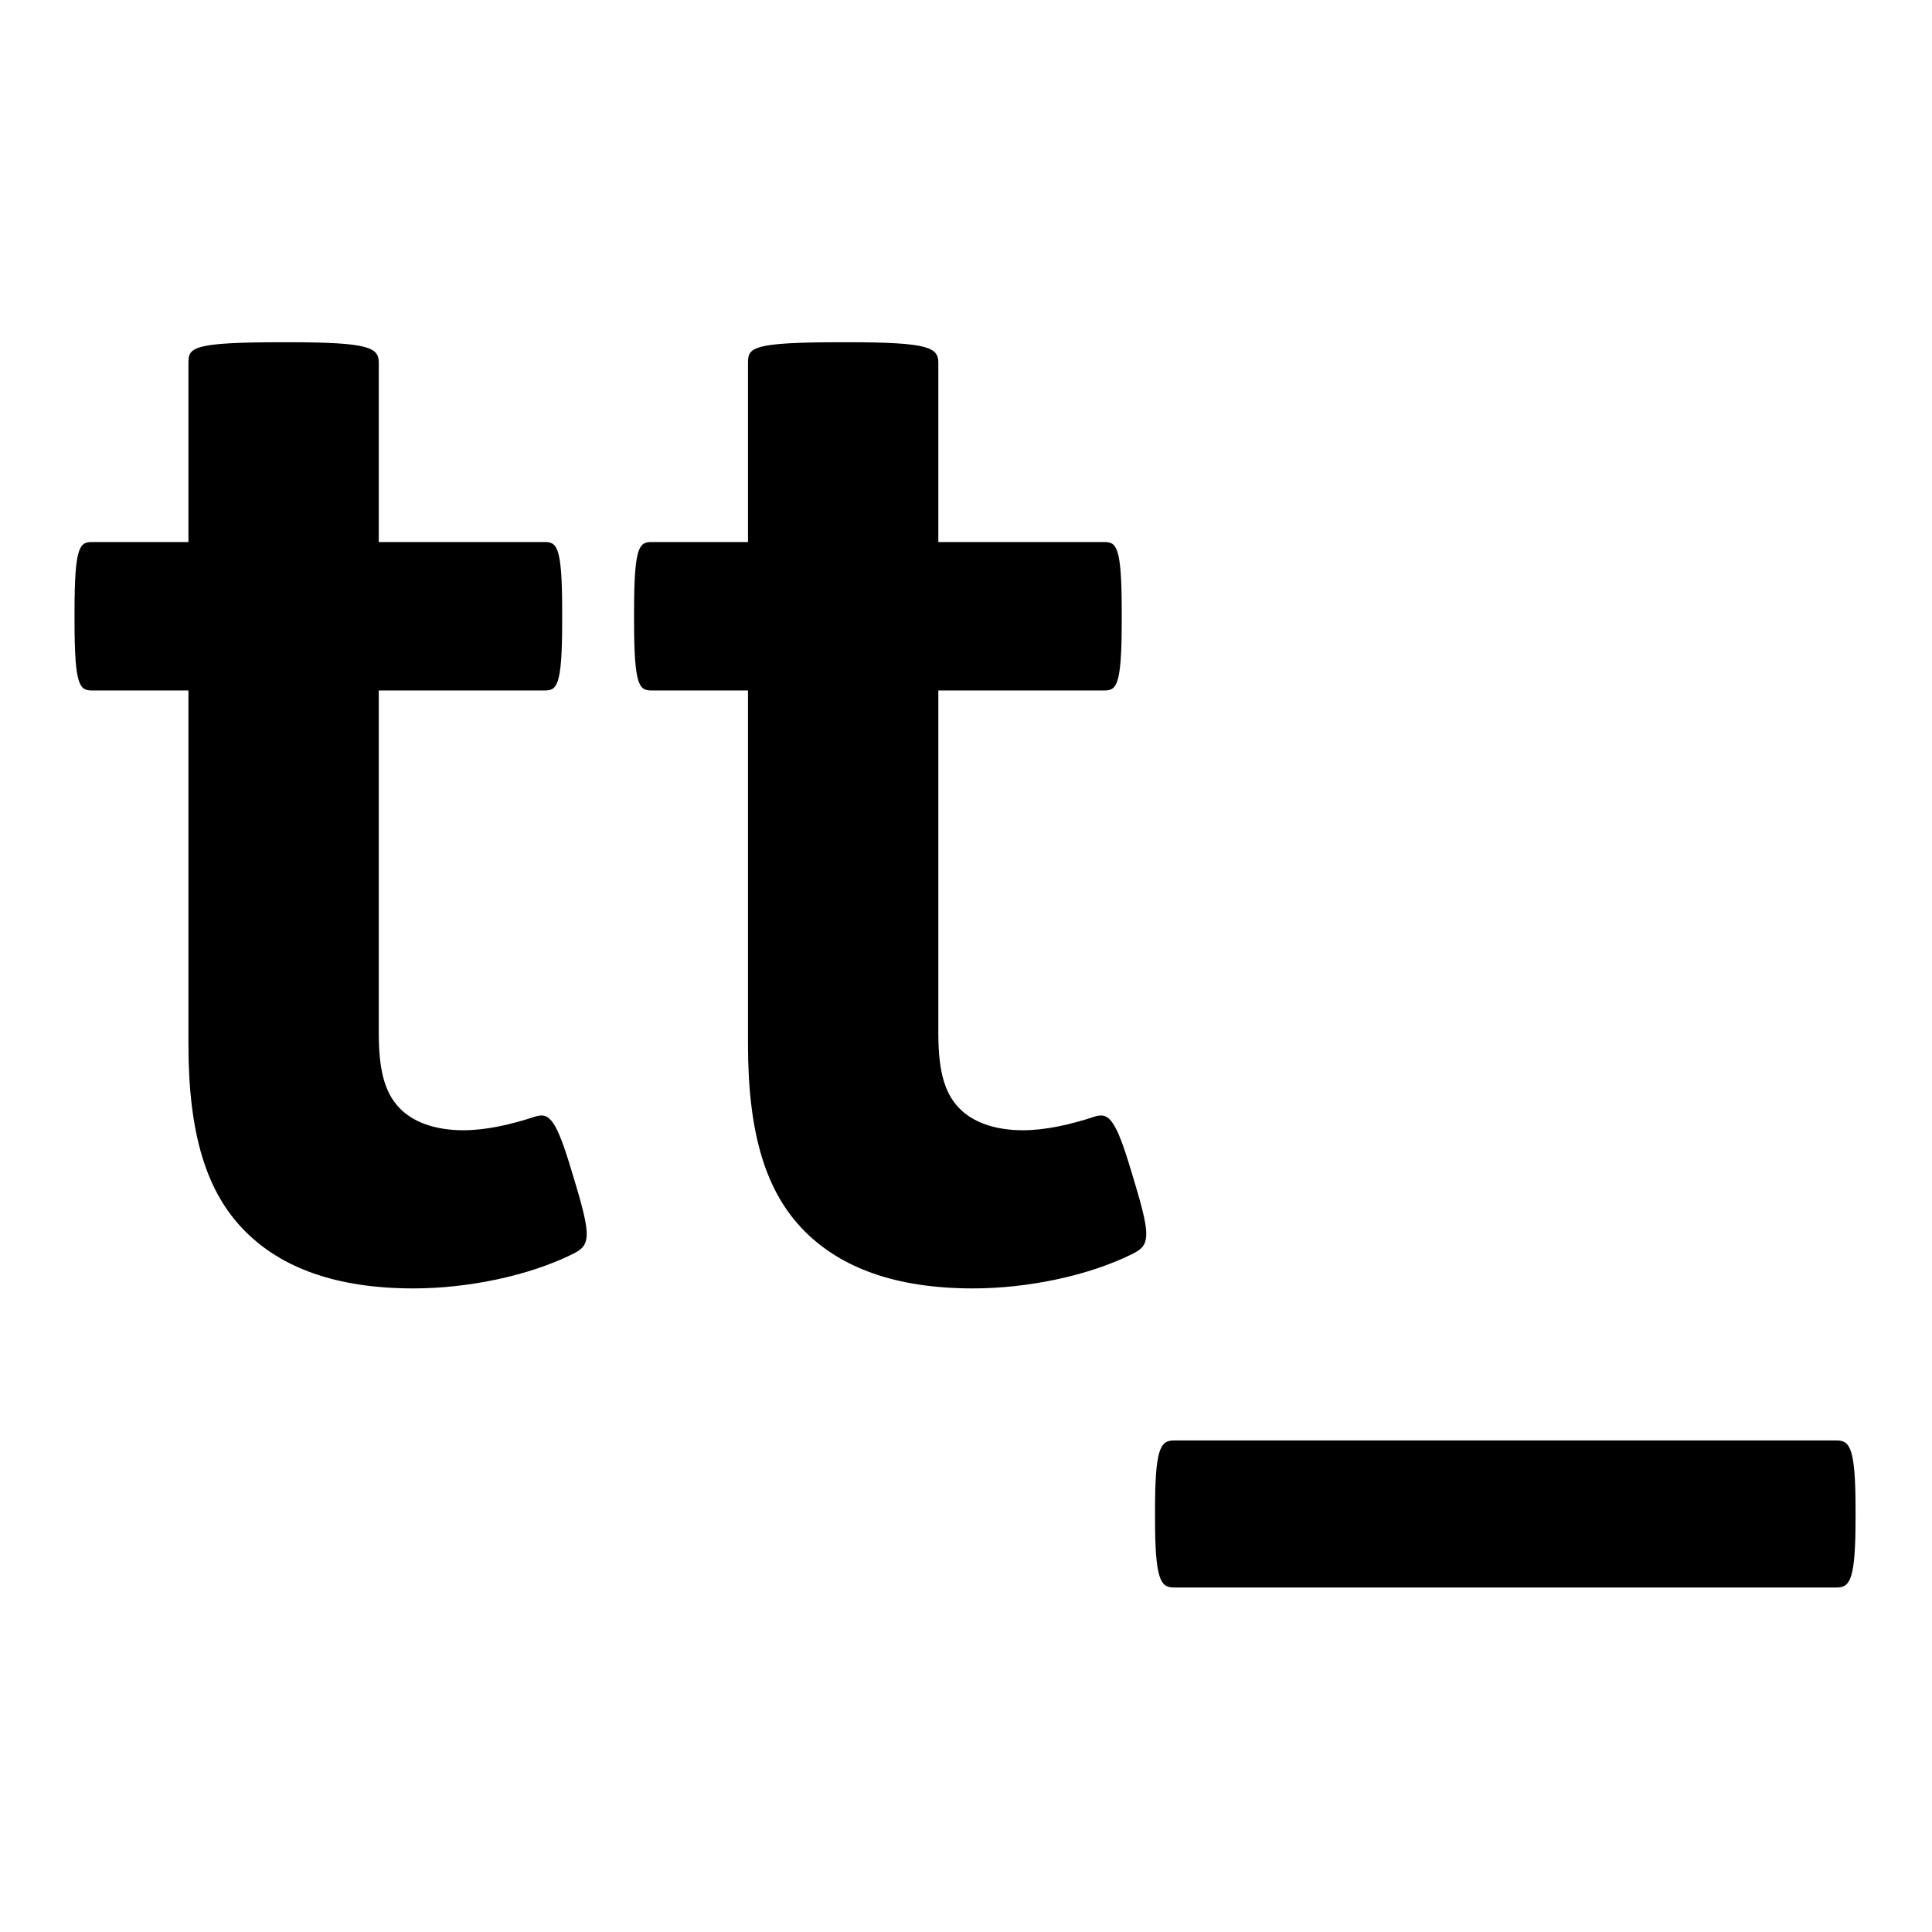
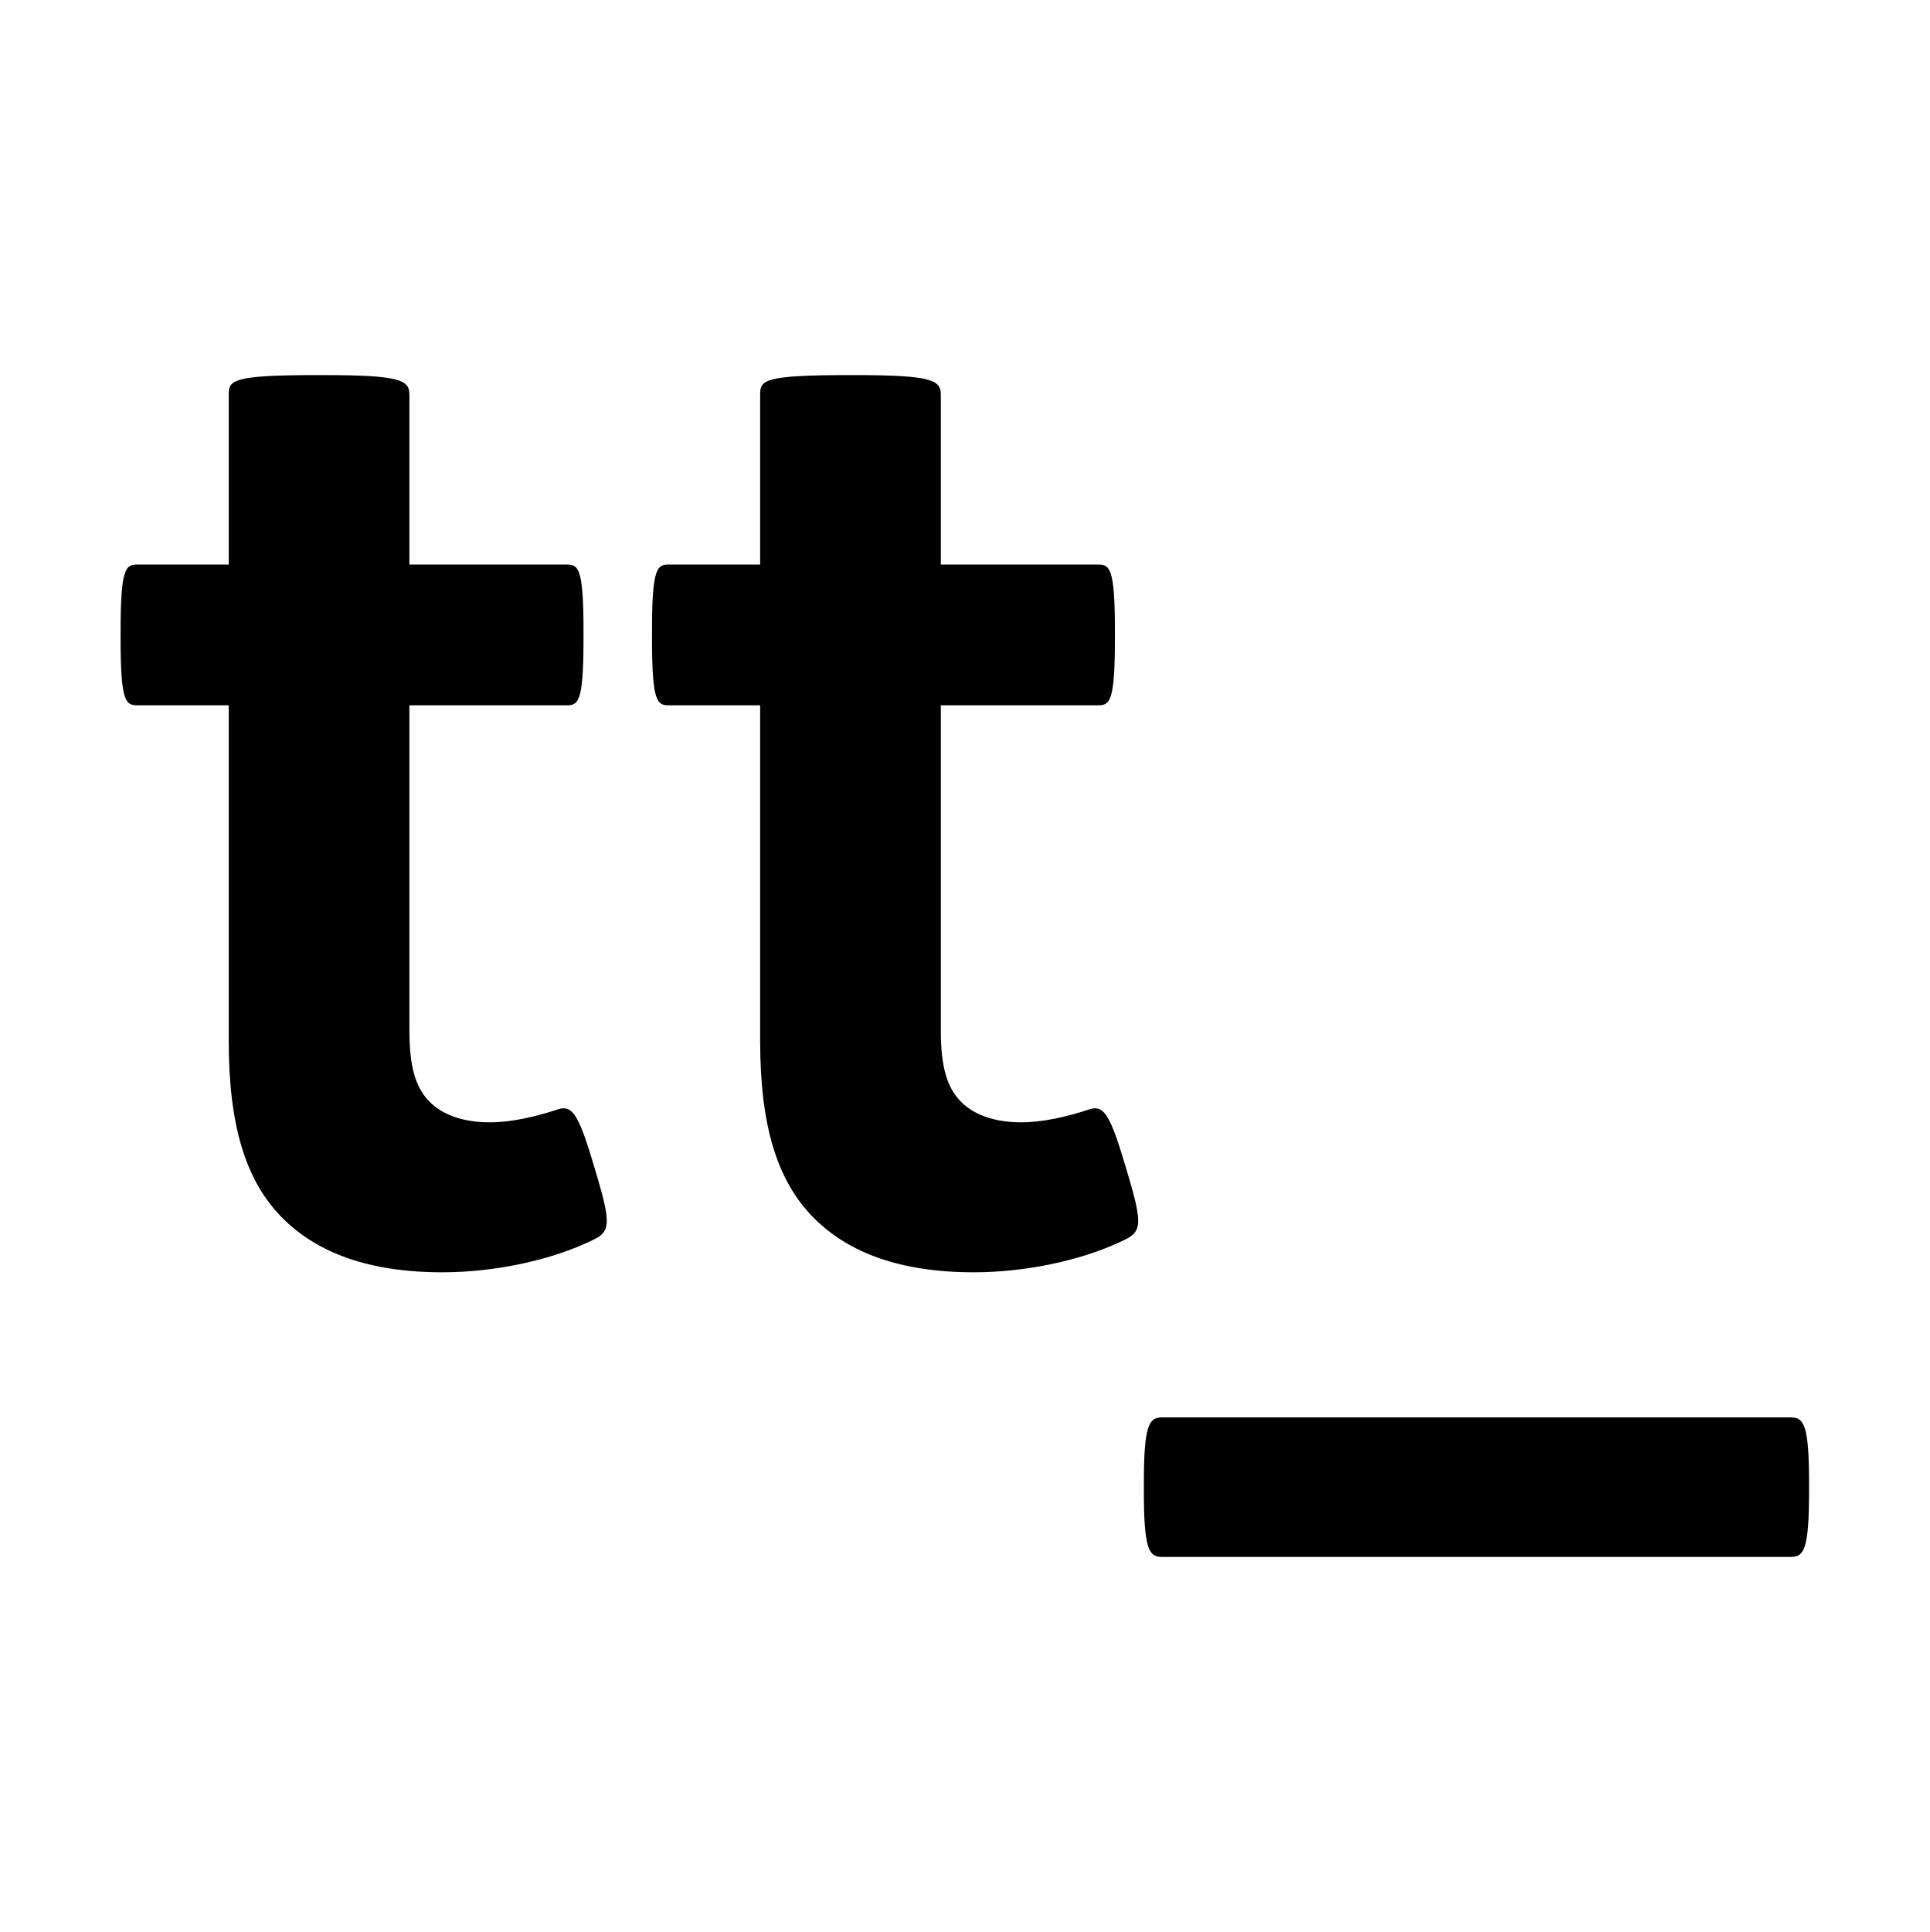
- <svg xmlns="http://www.w3.org/2000/svg" width="100%" height="100%" viewBox="0 0 700 700" version="1.1" xml:space="preserve" style="fill-rule:evenodd;clip-rule:evenodd;stroke-linejoin:round;stroke-miterlimit:1.414;">
-   <g id="Group">
-     <path id="Fill-39" d="M104.522,124C134.219,124 137.239,126.01 137.239,131.539L137.239,196.384L197.144,196.384C201.675,196.384 203.688,197.39 203.688,221.516L203.688,225.034C203.688,249.167 201.675,250.172 197.144,250.172L137.239,250.172L137.239,374.326C137.239,388.903 139.763,396.951 145.796,402.48C150.837,407.004 158.387,409.51 167.95,409.51C176.004,409.51 185.064,407.5 194.124,404.491C199.158,402.976 201.675,405.999 207.211,424.596L208.721,429.622C214.258,448.219 213.755,451.235 207.715,454.25C191.608,462.292 169.46,466.816 149.823,466.816C121.636,466.816 102.005,459.277 88.918,446.208C74.818,432.135 68.274,411.025 68.274,378.347L68.274,250.172L33.544,250.172C29.013,250.172 27,249.167 27,225.034L27,221.516C27,197.39 29.013,196.384 33.544,196.384L68.274,196.384L68.274,131.539C68.274,126.01 69.281,124 102.005,124L104.522,124Z" style="fill:black;" />
-     <path id="Fill-41" d="M307.258,124C336.955,124 339.975,126.01 339.975,131.539L339.975,196.384L399.88,196.384C404.41,196.384 406.424,197.39 406.424,221.516L406.424,225.034C406.424,249.167 404.41,250.172 399.88,250.172L339.975,250.172L339.975,374.326C339.975,388.903 342.499,396.951 348.532,402.48C353.573,407.004 361.123,409.51 370.686,409.51C378.74,409.51 387.8,407.5 396.86,404.491C401.894,402.976 404.41,405.999 409.947,424.596L411.457,429.622C416.994,448.219 416.491,451.235 410.451,454.25C394.344,462.292 372.196,466.816 352.559,466.816C324.372,466.816 304.741,459.277 291.654,446.208C277.554,432.135 271.01,411.025 271.01,378.347L271.01,250.172L236.279,250.172C231.749,250.172 229.736,249.167 229.736,225.034L229.736,221.516C229.736,197.39 231.749,196.384 236.279,196.384L271.01,196.384L271.01,131.539C271.01,126.01 272.017,124 304.741,124L307.258,124Z" style="fill:black;" />
-     <path id="Fill-43" d="M665.492,521.909C670.358,521.909 672.302,524.924 672.302,547.04L672.302,550.056C672.302,572.171 670.358,575.187 665.492,575.187L425.299,575.187C420.441,575.187 418.49,572.171 418.49,550.056L418.49,547.04C418.49,524.924 420.441,521.909 425.299,521.909L665.492,521.909Z" style="fill:black;" />
+ <svg xmlns="http://www.w3.org/2000/svg" height="1025" viewBox="0 0 1024 1025" width="1024">
+   <g fill-rule="evenodd">
+     <path d="m171.775 199c41.287 0 45.485 2.792 45.485 10.468v90.038h83.283c6.298 0 9.097 1.396 9.097 34.895v4.885c0 33.508-2.799 34.904-9.097 34.904h-83.283v172.389c0 20.239 3.509 31.415 11.896 39.092 7.007 6.281 17.504 9.761 30.8 9.761 11.196 0 23.792-2.792 36.388-6.969 6.998-2.103 10.497 2.094 18.194 27.916l2.099 6.979c7.698 25.822 6.998 30.009-1.4 34.197-22.393 11.166-53.183 17.447-80.484 17.447-39.187 0-66.479-10.468-84.673-28.614-19.603-19.541-28.701-48.852-28.701-94.225v-177.972h-48.285c-6.298 0-9.097-1.396-9.097-34.904v-4.885c0-33.499 2.799-34.895 9.097-34.895h48.285v-90.038c0-7.677 1.4-10.468 46.895-10.468zm282 0c41.287 0 45.485 2.792 45.485 10.468v90.038h83.283c6.298 0 9.097 1.396 9.097 34.895v4.885c0 33.508-2.799 34.904-9.097 34.904h-83.283v172.389c0 20.239 3.509 31.415 11.896 39.092 7.007 6.281 17.504 9.761 30.8 9.761 11.196 0 23.792-2.792 36.388-6.969 6.998-2.103 10.497 2.094 18.194 27.916l2.099 6.979c7.698 25.822 6.998 30.009-1.4 34.197-22.393 11.166-53.183 17.447-80.484 17.447-39.187 0-66.479-10.468-84.673-28.614-19.603-19.541-28.701-48.852-28.701-94.225v-177.972h-48.285c-6.298 0-9.097-1.396-9.097-34.904v-4.885c0-33.499 2.799-34.895 9.097-34.895h48.285v-90.038c0-7.677 1.4-10.468 46.895-10.468z" />
+     <path d="m950.53 752c6.767 0 9.47 4.189 9.47 34.906v4.189c0 30.717-2.703 34.906-9.47 34.906h-334.06c-6.757 0-9.47-4.189-9.47-34.906v-4.189c0-30.717 2.713-34.906 9.47-34.906z" />
  </g>
</svg>
